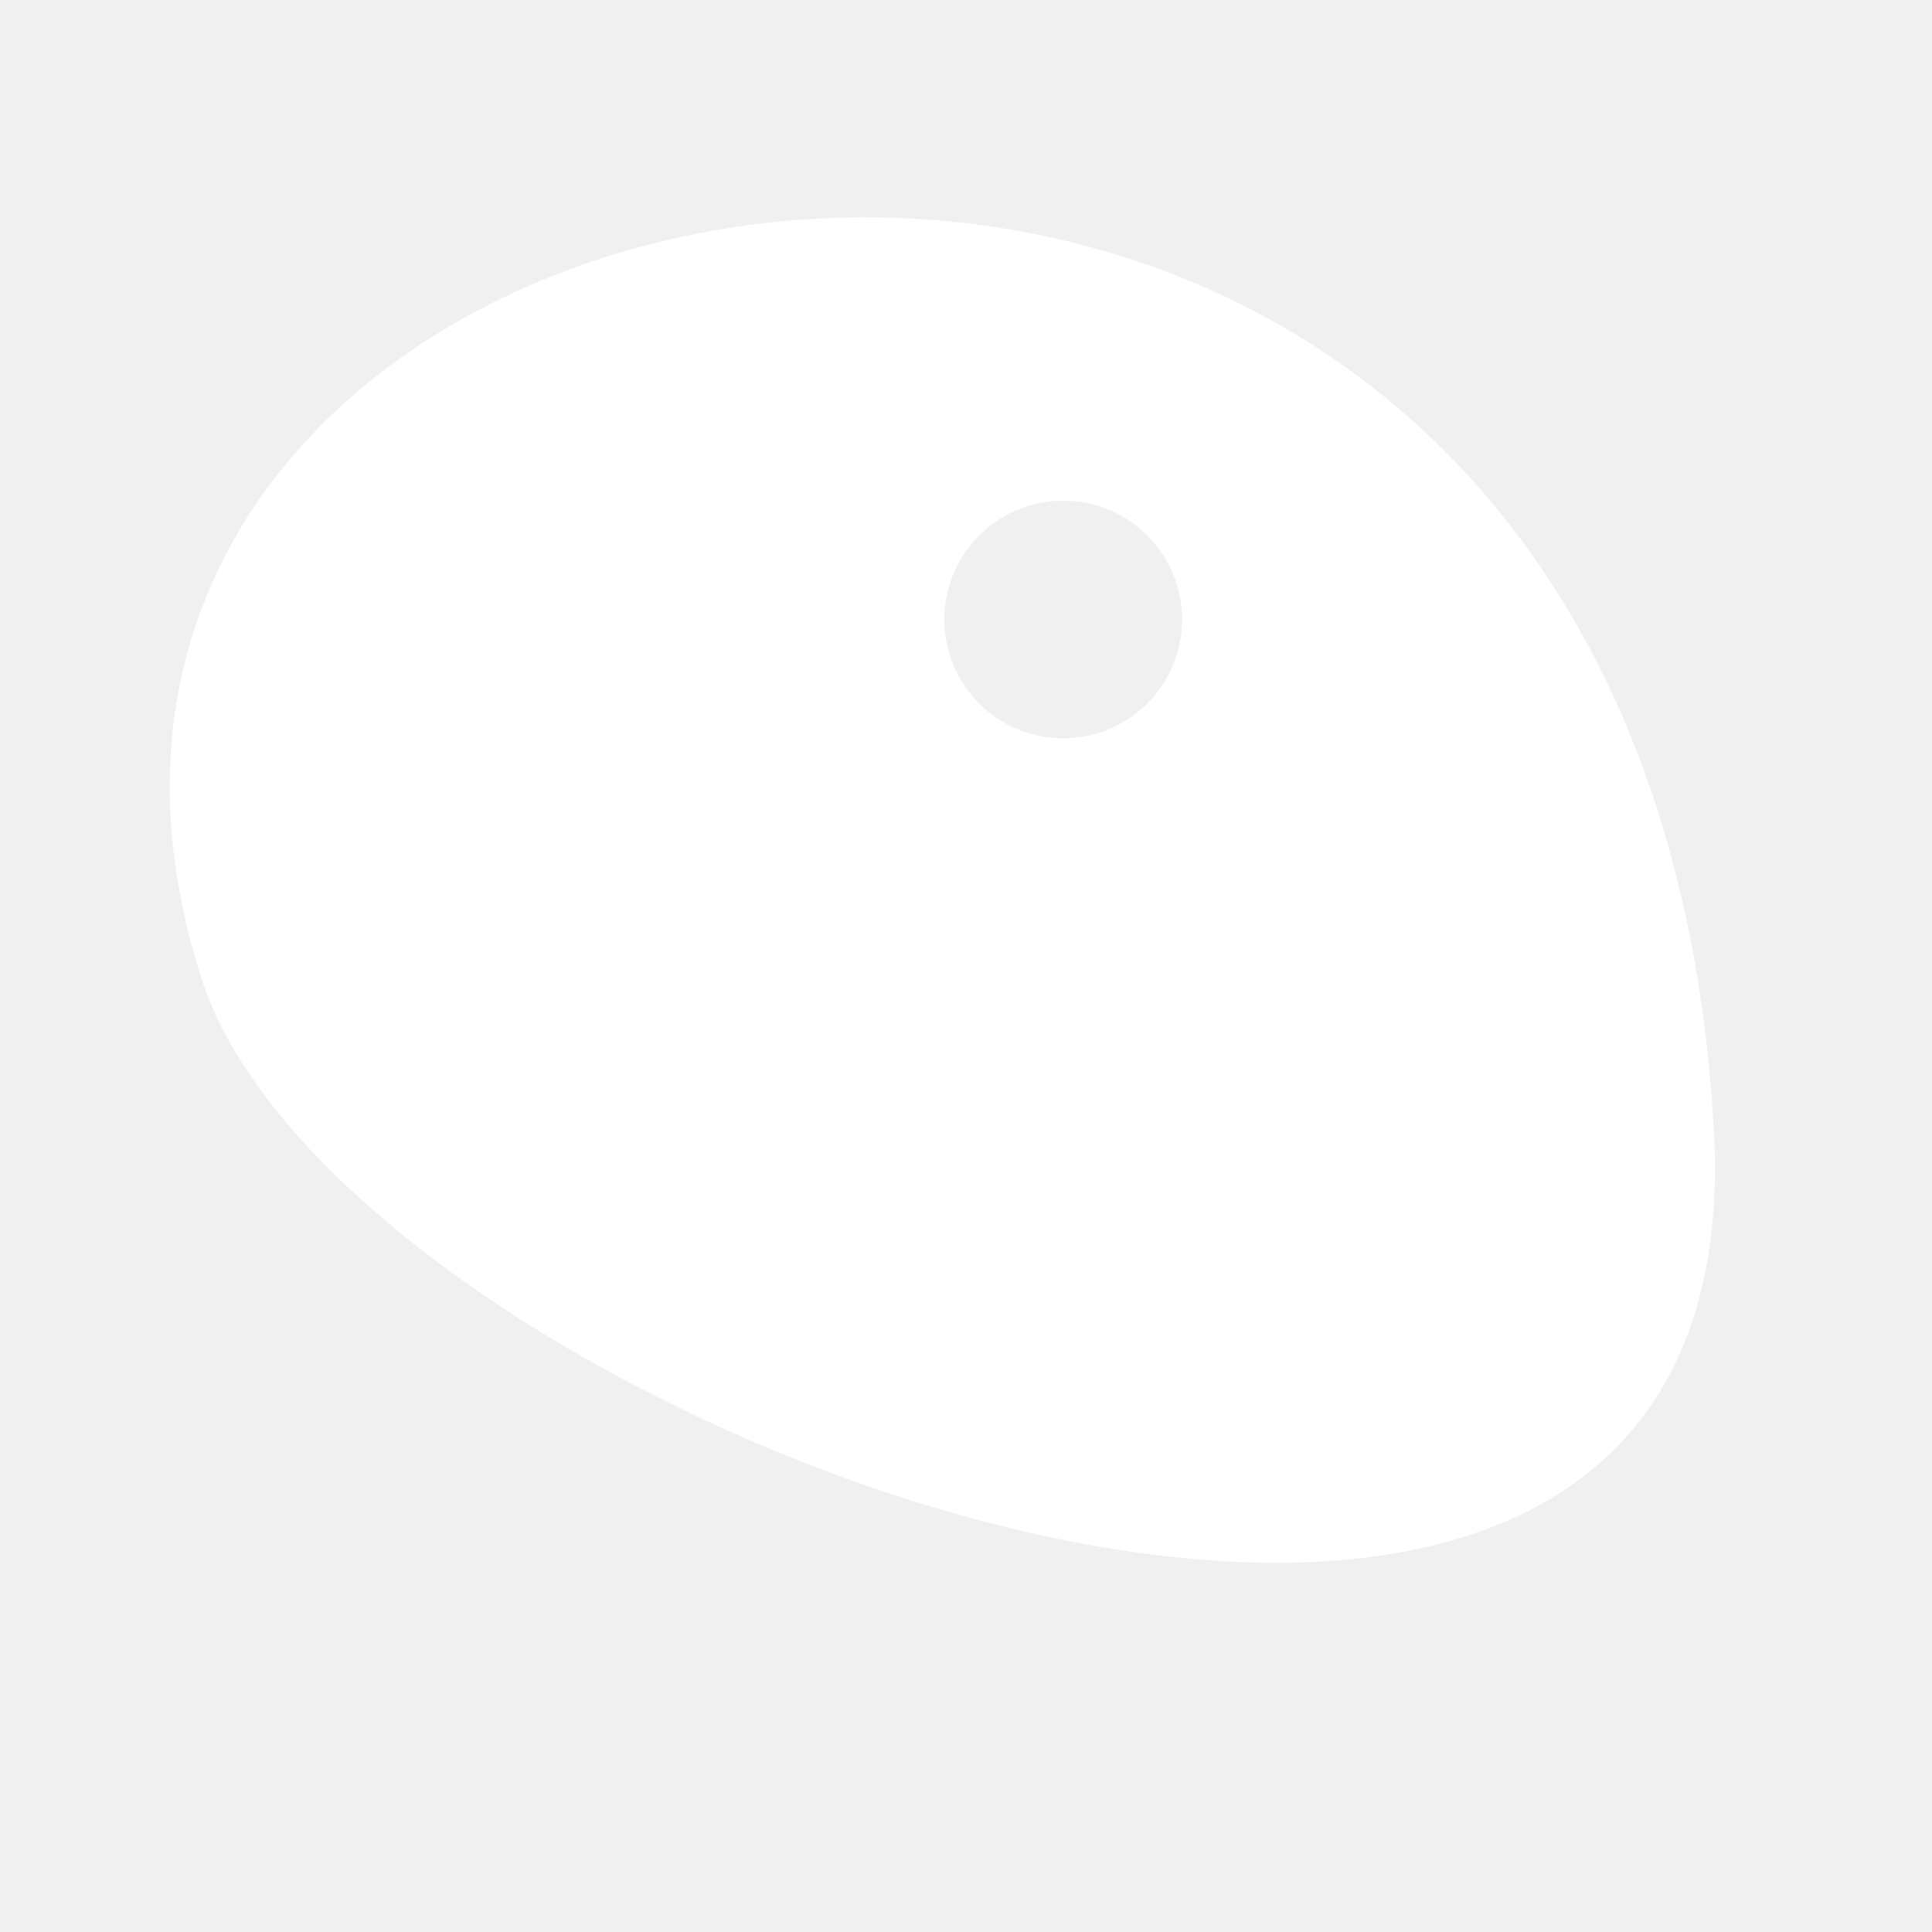
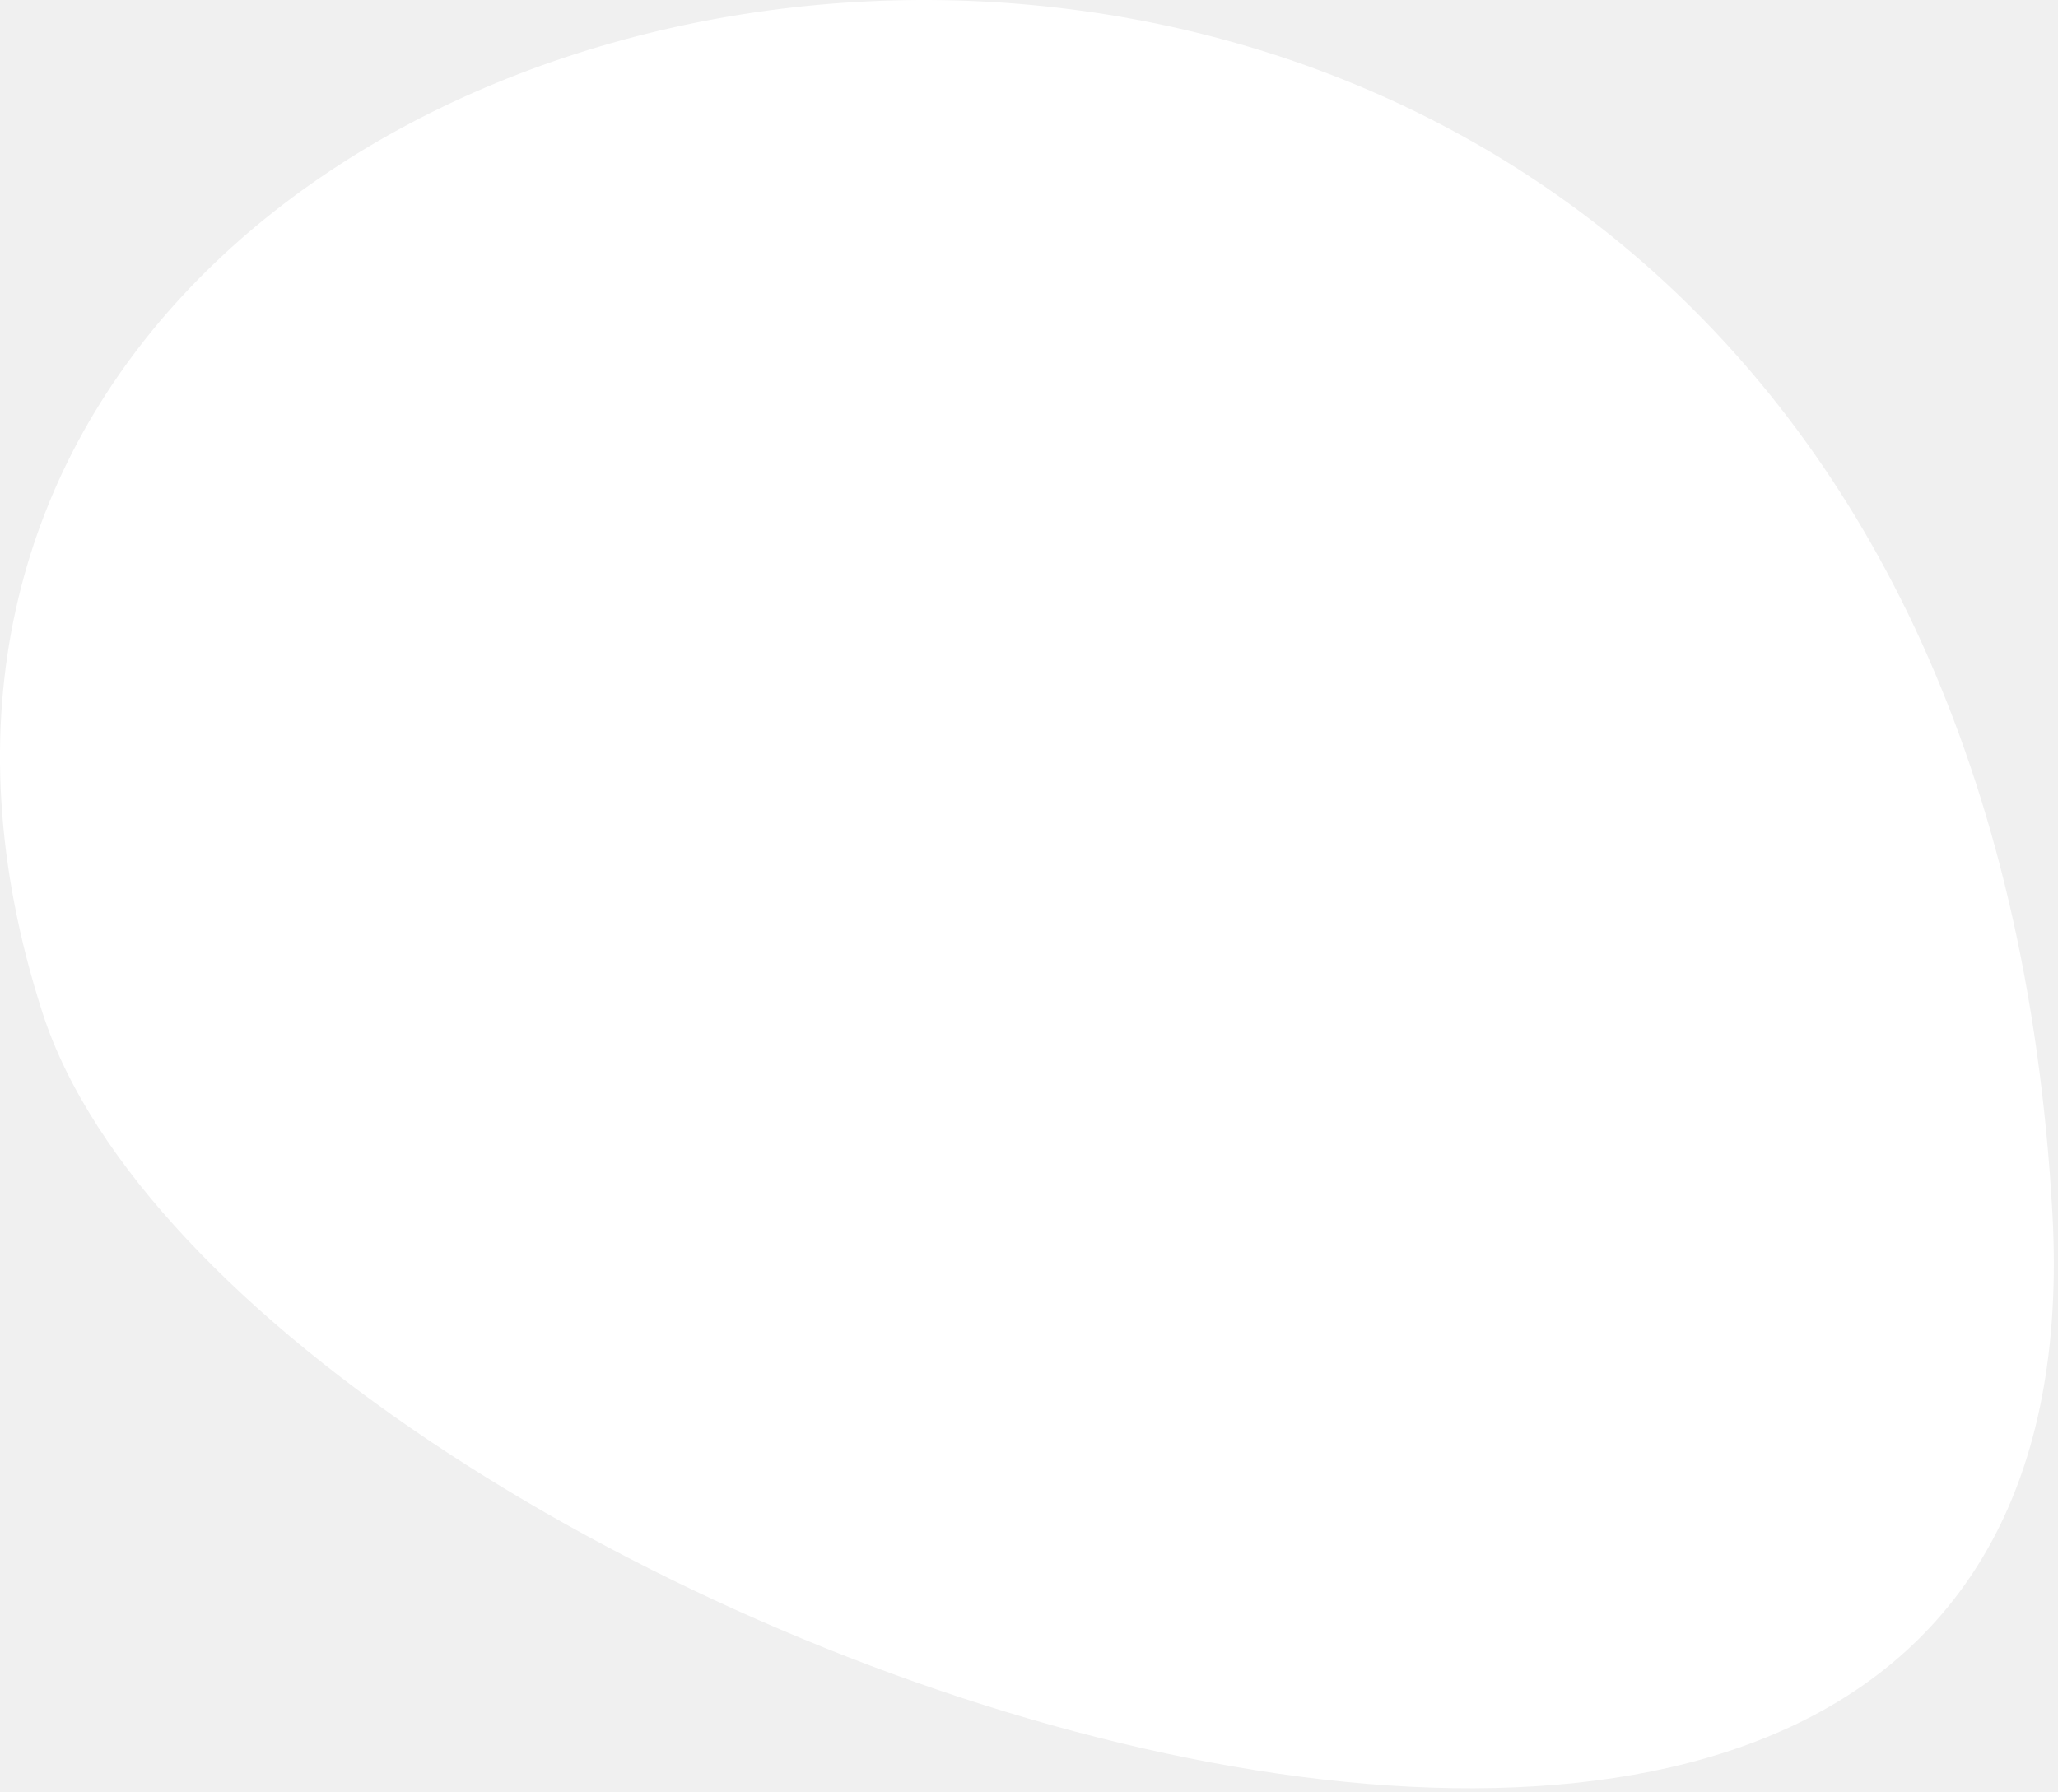
- <svg width="60px" height="60px" viewBox="0 0 569 541" version="1.1" fill-rule="evenodd">
-   <path d="M504.759,318.772 C482.727,-77.04 -24.754,13.457 59.411,274.395 C102.704,408.617 518.196,560.157 504.759,318.772 Z M313.134,203.445 C332.464,203.445 348.134,187.775 348.134,168.445 C348.134,149.115 332.464,133.445 313.134,133.445 C293.804,133.445 278.134,149.115 278.134,168.445 C278.134,187.775 293.804,203.445 313.134,203.445 Z" id="Combined-Shape" fill="#FFFFFF" />
+ <svg xmlns="http://www.w3.org/2000/svg" width="456px" height="397px" viewBox="0 0 456 397" version="1.1">
+   <defs />
+   <g id="Logo" stroke="none" stroke-width="1" fill="none" fill-rule="evenodd">
+     <g id="Group-2" fill="#FFFFFF">
+       <path d="M454.759,268.772 C432.727,-127.04 -74.754,-36.543 9.411,224.395 C52.704,358.617 468.196,510.157 454.759,268.772 Z" id="Combined-Shape-Copy-2" />
+       <path d="M263.134,153.445 C282.464,153.445 298.134,137.775 298.134,118.445 C298.134,99.115 282.464,83.445 263.134,83.445 C243.804,83.445 228.134,99.115 228.134,118.445 C228.134,137.775 243.804,153.445 263.134,153.445 Z" id="Oval" />
+     </g>
+   </g>
</svg>
